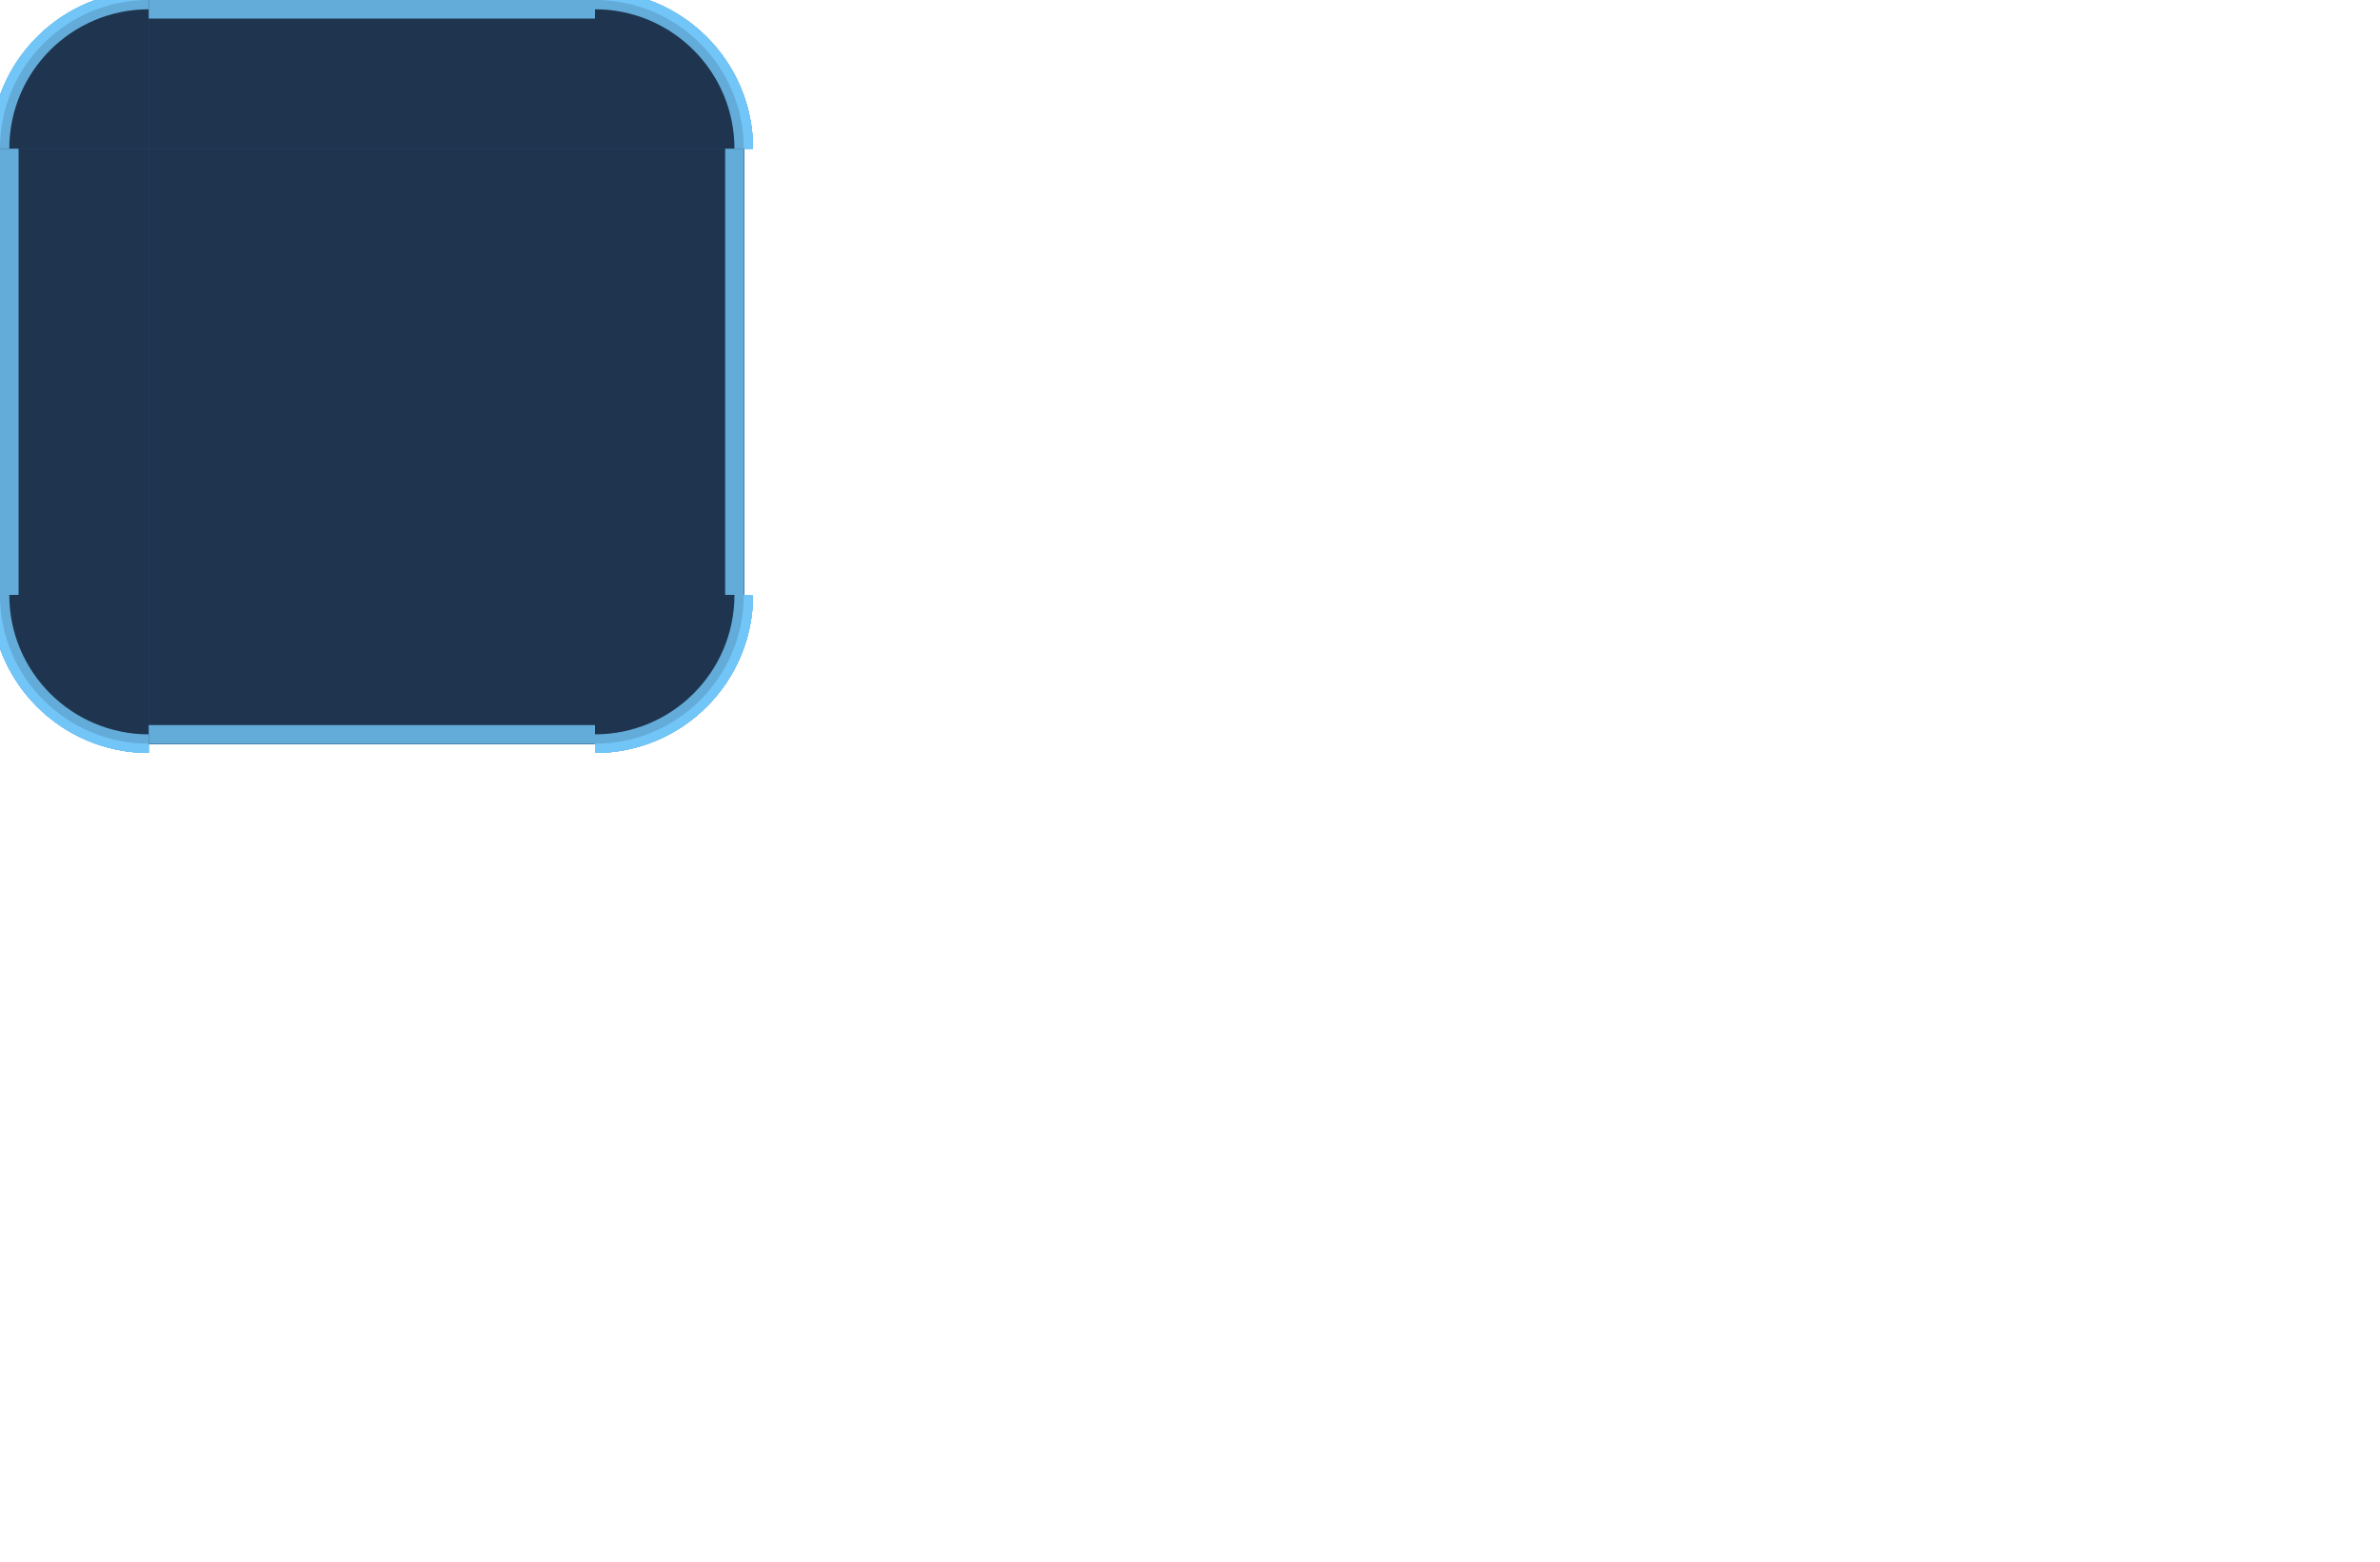
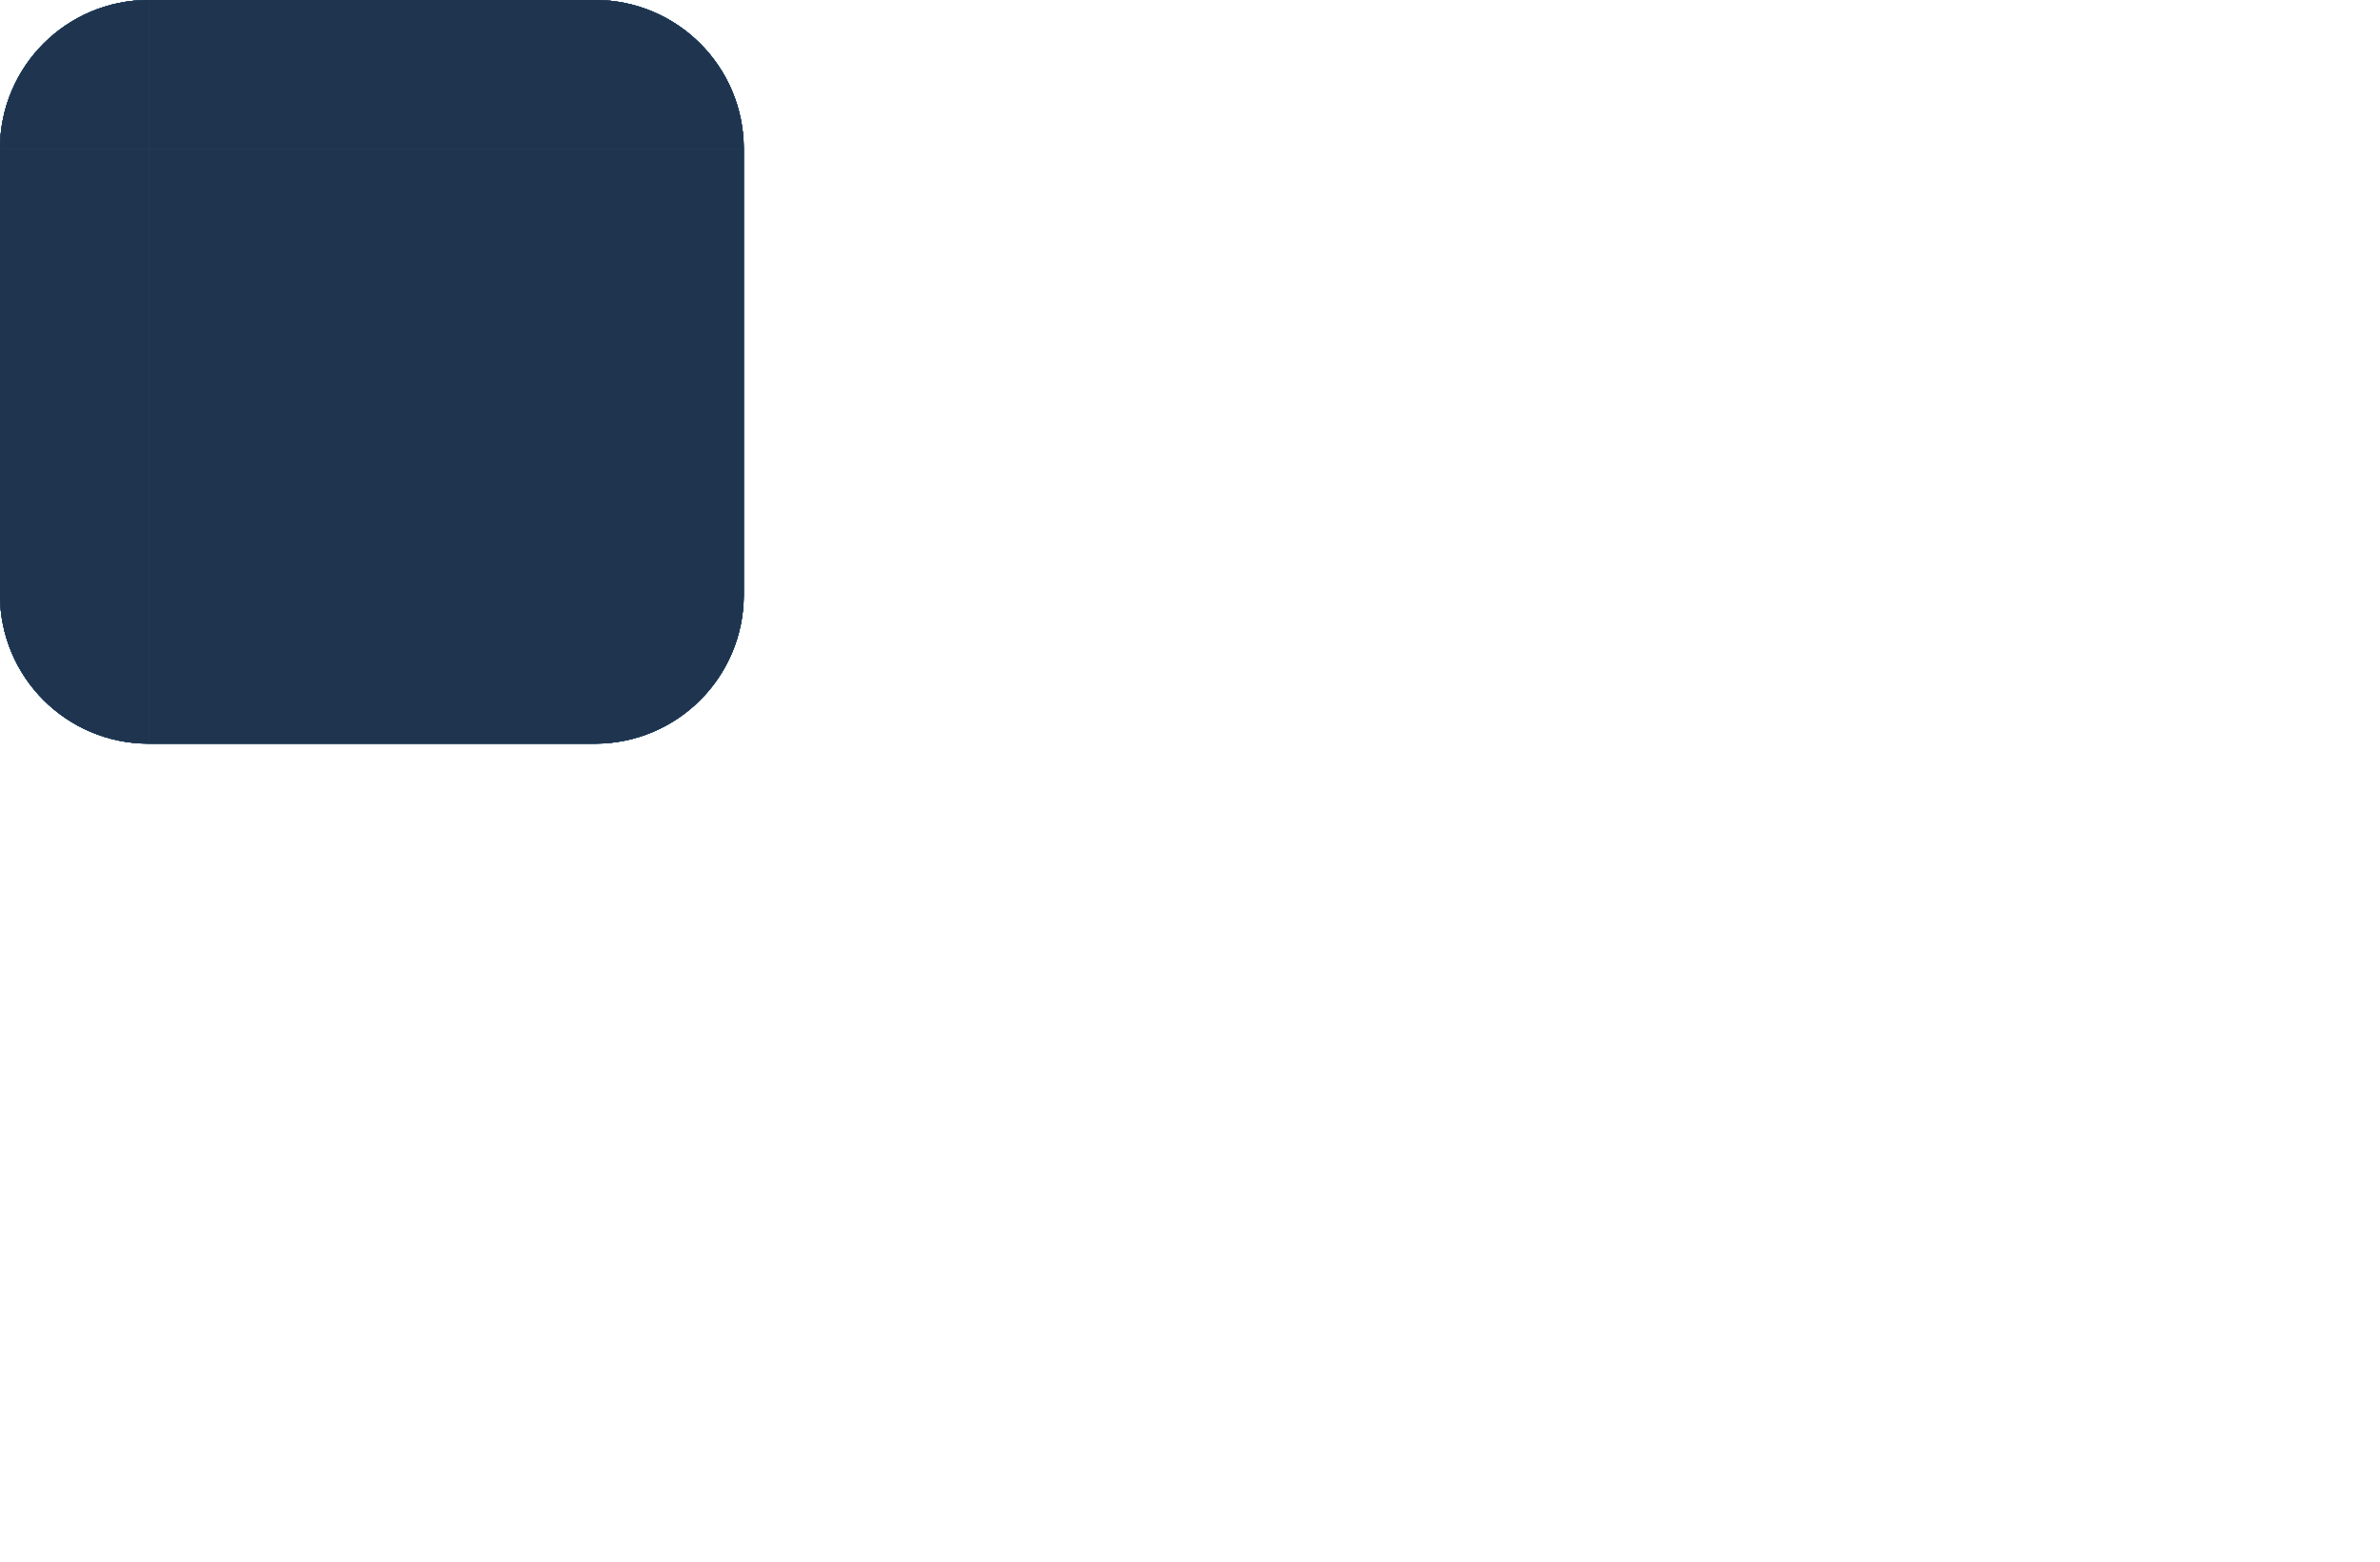
<svg xmlns="http://www.w3.org/2000/svg" width="128" height="84" viewBox="0 0 128 84">
  <g id="normal-topleft">
    <path d="M8 0 L8 8 L0 8 A8 8 0 0 1 8 0 Z" fill="#29425F" />
-     <path d="M0 8 A8 8 0 0 1 8 0" fill="none" stroke="#6A8BAB" stroke-width="1" stroke-opacity=".8" />
  </g>
  <g id="normal-top">
    <rect x="8" y="0" width="24" height="8" fill="#29425F" />
-     <path d="M8 .5 H32" fill="none" stroke="#6A8BAB" stroke-width="1" stroke-opacity=".8" />
  </g>
  <g id="normal-topright">
    <path d="M32 0 A8 8 0 0 1 40 8 L32 8 Z" fill="#29425F" />
-     <path d="M32 0 A8 8 0 0 1 40 8" fill="none" stroke="#6A8BAB" stroke-width="1" stroke-opacity=".8" />
  </g>
  <g id="normal-left">
    <rect x="0" y="8" width="8" height="24" fill="#29425F" />
-     <path d="M.5 8 V32" fill="none" stroke="#6A8BAB" stroke-width="1" stroke-opacity=".8" />
  </g>
  <g id="normal-center">
    <rect x="8" y="8" width="24" height="24" fill="#29425F" />
  </g>
  <g id="normal-right">
    <rect x="32" y="8" width="8" height="24" fill="#29425F" />
-     <path d="M39.5 8 V32" fill="none" stroke="#6A8BAB" stroke-width="1" stroke-opacity=".8" />
  </g>
  <g id="normal-bottomleft">
    <path d="M0 32 L8 32 L8 40 A8 8 0 0 1 0 32 Z" fill="#29425F" />
-     <path d="M8 40 A8 8 0 0 1 0 32" fill="none" stroke="#6A8BAB" stroke-width="1" stroke-opacity=".8" />
  </g>
  <g id="normal-bottom">
    <rect x="8" y="32" width="24" height="8" fill="#29425F" />
-     <path d="M8 39.5 H32" fill="none" stroke="#6A8BAB" stroke-width="1" stroke-opacity=".8" />
  </g>
  <g id="normal-bottomright">
    <path d="M32 32 H40 A8 8 0 0 1 32 40 Z" fill="#29425F" />
-     <path d="M40 32 A8 8 0 0 1 32 40" fill="none" stroke="#6A8BAB" stroke-width="1" stroke-opacity=".8" />
  </g>
  <g id="hover-topleft">
    <path d="M8 0 L8 8 L0 8 A8 8 0 0 1 8 0 Z" fill="#31587B" />
-     <path d="M0 8 A8 8 0 0 1 8 0" fill="none" stroke="#75B7E4" stroke-width="1" stroke-opacity=".8" />
  </g>
  <g id="hover-top">
    <rect x="8" y="0" width="24" height="8" fill="#31587B" />
-     <path d="M8 .5 H32" fill="none" stroke="#75B7E4" stroke-width="1" stroke-opacity=".8" />
  </g>
  <g id="hover-topright">
    <path d="M32 0 A8 8 0 0 1 40 8 L32 8 Z" fill="#31587B" />
-     <path d="M32 0 A8 8 0 0 1 40 8" fill="none" stroke="#75B7E4" stroke-width="1" stroke-opacity=".8" />
  </g>
  <g id="hover-left">
    <rect x="0" y="8" width="8" height="24" fill="#31587B" />
-     <path d="M.5 8 V32" fill="none" stroke="#75B7E4" stroke-width="1" stroke-opacity=".8" />
  </g>
  <g id="hover-center">
    <rect x="8" y="8" width="24" height="24" fill="#31587B" />
  </g>
  <g id="hover-right">
    <rect x="32" y="8" width="8" height="24" fill="#31587B" />
-     <path d="M39.5 8 V32" fill="none" stroke="#75B7E4" stroke-width="1" stroke-opacity=".8" />
  </g>
  <g id="hover-bottomleft">
    <path d="M0 32 L8 32 L8 40 A8 8 0 0 1 0 32 Z" fill="#31587B" />
-     <path d="M8 40 A8 8 0 0 1 0 32" fill="none" stroke="#75B7E4" stroke-width="1" stroke-opacity=".8" />
  </g>
  <g id="hover-bottom">
    <rect x="8" y="32" width="24" height="8" fill="#31587B" />
-     <path d="M8 39.5 H32" fill="none" stroke="#75B7E4" stroke-width="1" stroke-opacity=".8" />
  </g>
  <g id="hover-bottomright">
    <path d="M32 32 H40 A8 8 0 0 1 32 40 Z" fill="#31587B" />
-     <path d="M40 32 A8 8 0 0 1 32 40" fill="none" stroke="#75B7E4" stroke-width="1" stroke-opacity=".8" />
  </g>
  <g id="pressed-topleft">
    <path d="M8 0 L8 8 L0 8 A8 8 0 0 1 8 0 Z" fill="#214E73" />
-     <path d="M0 8 A8 8 0 0 1 8 0" fill="none" stroke="#64B9EF" stroke-width="1" stroke-opacity=".8" />
  </g>
  <g id="pressed-top">
    <rect x="8" y="0" width="24" height="8" fill="#214E73" />
-     <path d="M8 .5 H32" fill="none" stroke="#64B9EF" stroke-width="1" stroke-opacity=".8" />
  </g>
  <g id="pressed-topright">
    <path d="M32 0 A8 8 0 0 1 40 8 L32 8 Z" fill="#214E73" />
-     <path d="M32 0 A8 8 0 0 1 40 8" fill="none" stroke="#64B9EF" stroke-width="1" stroke-opacity=".8" />
  </g>
  <g id="pressed-left">
    <rect x="0" y="8" width="8" height="24" fill="#214E73" />
-     <path d="M.5 8 V32" fill="none" stroke="#64B9EF" stroke-width="1" stroke-opacity=".8" />
  </g>
  <g id="pressed-center">
    <rect x="8" y="8" width="24" height="24" fill="#214E73" />
  </g>
  <g id="pressed-right">
    <rect x="32" y="8" width="8" height="24" fill="#214E73" />
-     <path d="M39.5 8 V32" fill="none" stroke="#64B9EF" stroke-width="1" stroke-opacity=".8" />
  </g>
  <g id="pressed-bottomleft">
    <path d="M0 32 L8 32 L8 40 A8 8 0 0 1 0 32 Z" fill="#214E73" />
-     <path d="M8 40 A8 8 0 0 1 0 32" fill="none" stroke="#64B9EF" stroke-width="1" stroke-opacity=".8" />
  </g>
  <g id="pressed-bottom">
    <rect x="8" y="32" width="24" height="8" fill="#214E73" />
-     <path d="M8 39.5 H32" fill="none" stroke="#64B9EF" stroke-width="1" stroke-opacity=".8" />
  </g>
  <g id="pressed-bottomright">
    <path d="M32 32 H40 A8 8 0 0 1 32 40 Z" fill="#214E73" />
-     <path d="M40 32 A8 8 0 0 1 32 40" fill="none" stroke="#64B9EF" stroke-width="1" stroke-opacity=".8" />
  </g>
  <g id="focus-topleft">
    <path d="M8 0 L8 8 L0 8 A8 8 0 0 1 8 0 Z" fill="#1F354F" />
-     <path d="M0 8 A8 8 0 0 1 8 0" fill="none" stroke="#75C8FA" stroke-width="1" stroke-opacity=".8" />
  </g>
  <g id="focus-top">
    <rect x="8" y="0" width="24" height="8" fill="#1F354F" />
-     <path d="M8 .5 H32" fill="none" stroke="#75C8FA" stroke-width="1" stroke-opacity=".8" />
  </g>
  <g id="focus-topright">
    <path d="M32 0 A8 8 0 0 1 40 8 L32 8 Z" fill="#1F354F" />
-     <path d="M32 0 A8 8 0 0 1 40 8" fill="none" stroke="#75C8FA" stroke-width="1" stroke-opacity=".8" />
  </g>
  <g id="focus-left">
    <rect x="0" y="8" width="8" height="24" fill="#1F354F" />
-     <path d="M.5 8 V32" fill="none" stroke="#75C8FA" stroke-width="1" stroke-opacity=".8" />
  </g>
  <g id="focus-center">
    <rect x="8" y="8" width="24" height="24" fill="#1F354F" />
  </g>
  <g id="focus-right">
    <rect x="32" y="8" width="8" height="24" fill="#1F354F" />
-     <path d="M39.5 8 V32" fill="none" stroke="#75C8FA" stroke-width="1" stroke-opacity=".8" />
  </g>
  <g id="focus-bottomleft">
    <path d="M0 32 L8 32 L8 40 A8 8 0 0 1 0 32 Z" fill="#1F354F" />
-     <path d="M8 40 A8 8 0 0 1 0 32" fill="none" stroke="#75C8FA" stroke-width="1" stroke-opacity=".8" />
  </g>
  <g id="focus-bottom">
    <rect x="8" y="32" width="24" height="8" fill="#1F354F" />
-     <path d="M8 39.5 H32" fill="none" stroke="#75C8FA" stroke-width="1" stroke-opacity=".8" />
  </g>
  <g id="focus-bottomright">
    <path d="M32 32 H40 A8 8 0 0 1 32 40 Z" fill="#1F354F" />
-     <path d="M40 32 A8 8 0 0 1 32 40" fill="none" stroke="#75C8FA" stroke-width="1" stroke-opacity=".8" />
  </g>
  <g id="toolbutton-hover-topleft">
    <path d="M8 0 L8 8 L0 8 A8 8 0 0 1 8 0 Z" fill="#31587B" />
-     <path d="M0 8 A8 8 0 0 1 8 0" fill="none" stroke="#75B7E4" stroke-width="1" stroke-opacity=".8" />
  </g>
  <g id="toolbutton-hover-top">
    <rect x="8" y="0" width="24" height="8" fill="#31587B" />
-     <path d="M8 .5 H32" fill="none" stroke="#75B7E4" stroke-width="1" stroke-opacity=".8" />
  </g>
  <g id="toolbutton-hover-topright">
    <path d="M32 0 A8 8 0 0 1 40 8 L32 8 Z" fill="#31587B" />
-     <path d="M32 0 A8 8 0 0 1 40 8" fill="none" stroke="#75B7E4" stroke-width="1" stroke-opacity=".8" />
  </g>
  <g id="toolbutton-hover-left">
    <rect x="0" y="8" width="8" height="24" fill="#31587B" />
-     <path d="M.5 8 V32" fill="none" stroke="#75B7E4" stroke-width="1" stroke-opacity=".8" />
  </g>
  <g id="toolbutton-hover-center">
    <rect x="8" y="8" width="24" height="24" fill="#31587B" />
  </g>
  <g id="toolbutton-hover-right">
    <rect x="32" y="8" width="8" height="24" fill="#31587B" />
-     <path d="M39.5 8 V32" fill="none" stroke="#75B7E4" stroke-width="1" stroke-opacity=".8" />
  </g>
  <g id="toolbutton-hover-bottomleft">
    <path d="M0 32 L8 32 L8 40 A8 8 0 0 1 0 32 Z" fill="#31587B" />
-     <path d="M8 40 A8 8 0 0 1 0 32" fill="none" stroke="#75B7E4" stroke-width="1" stroke-opacity=".8" />
  </g>
  <g id="toolbutton-hover-bottom">
    <rect x="8" y="32" width="24" height="8" fill="#31587B" />
-     <path d="M8 39.5 H32" fill="none" stroke="#75B7E4" stroke-width="1" stroke-opacity=".8" />
  </g>
  <g id="toolbutton-hover-bottomright">
    <path d="M32 32 H40 A8 8 0 0 1 32 40 Z" fill="#31587B" />
-     <path d="M40 32 A8 8 0 0 1 32 40" fill="none" stroke="#75B7E4" stroke-width="1" stroke-opacity=".8" />
  </g>
  <g id="toolbutton-pressed-topleft">
    <path d="M8 0 L8 8 L0 8 A8 8 0 0 1 8 0 Z" fill="#214E73" />
-     <path d="M0 8 A8 8 0 0 1 8 0" fill="none" stroke="#64B9EF" stroke-width="1" stroke-opacity=".8" />
  </g>
  <g id="toolbutton-pressed-top">
    <rect x="8" y="0" width="24" height="8" fill="#214E73" />
-     <path d="M8 .5 H32" fill="none" stroke="#64B9EF" stroke-width="1" stroke-opacity=".8" />
  </g>
  <g id="toolbutton-pressed-topright">
    <path d="M32 0 A8 8 0 0 1 40 8 L32 8 Z" fill="#214E73" />
-     <path d="M32 0 A8 8 0 0 1 40 8" fill="none" stroke="#64B9EF" stroke-width="1" stroke-opacity=".8" />
  </g>
  <g id="toolbutton-pressed-left">
    <rect x="0" y="8" width="8" height="24" fill="#214E73" />
-     <path d="M.5 8 V32" fill="none" stroke="#64B9EF" stroke-width="1" stroke-opacity=".8" />
  </g>
  <g id="toolbutton-pressed-center">
    <rect x="8" y="8" width="24" height="24" fill="#214E73" />
  </g>
  <g id="toolbutton-pressed-right">
    <rect x="32" y="8" width="8" height="24" fill="#214E73" />
-     <path d="M39.5 8 V32" fill="none" stroke="#64B9EF" stroke-width="1" stroke-opacity=".8" />
  </g>
  <g id="toolbutton-pressed-bottomleft">
    <path d="M0 32 L8 32 L8 40 A8 8 0 0 1 0 32 Z" fill="#214E73" />
-     <path d="M8 40 A8 8 0 0 1 0 32" fill="none" stroke="#64B9EF" stroke-width="1" stroke-opacity=".8" />
  </g>
  <g id="toolbutton-pressed-bottom">
    <rect x="8" y="32" width="24" height="8" fill="#214E73" />
-     <path d="M8 39.5 H32" fill="none" stroke="#64B9EF" stroke-width="1" stroke-opacity=".8" />
  </g>
  <g id="toolbutton-pressed-bottomright">
    <path d="M32 32 H40 A8 8 0 0 1 32 40 Z" fill="#214E73" />
-     <path d="M40 32 A8 8 0 0 1 32 40" fill="none" stroke="#64B9EF" stroke-width="1" stroke-opacity=".8" />
  </g>
  <g id="toolbutton-focus-topleft">
    <path d="M8 0 L8 8 L0 8 A8 8 0 0 1 8 0 Z" fill="#1F354F" />
-     <path d="M0 8 A8 8 0 0 1 8 0" fill="none" stroke="#75C8FA" stroke-width="1" stroke-opacity=".8" />
  </g>
  <g id="toolbutton-focus-top">
    <rect x="8" y="0" width="24" height="8" fill="#1F354F" />
-     <path d="M8 .5 H32" fill="none" stroke="#75C8FA" stroke-width="1" stroke-opacity=".8" />
  </g>
  <g id="toolbutton-focus-topright">
    <path d="M32 0 A8 8 0 0 1 40 8 L32 8 Z" fill="#1F354F" />
-     <path d="M32 0 A8 8 0 0 1 40 8" fill="none" stroke="#75C8FA" stroke-width="1" stroke-opacity=".8" />
  </g>
  <g id="toolbutton-focus-left">
    <rect x="0" y="8" width="8" height="24" fill="#1F354F" />
-     <path d="M.5 8 V32" fill="none" stroke="#75C8FA" stroke-width="1" stroke-opacity=".8" />
  </g>
  <g id="toolbutton-focus-center">
    <rect x="8" y="8" width="24" height="24" fill="#1F354F" />
  </g>
  <g id="toolbutton-focus-right">
    <rect x="32" y="8" width="8" height="24" fill="#1F354F" />
-     <path d="M39.5 8 V32" fill="none" stroke="#75C8FA" stroke-width="1" stroke-opacity=".8" />
  </g>
  <g id="toolbutton-focus-bottomleft">
    <path d="M0 32 L8 32 L8 40 A8 8 0 0 1 0 32 Z" fill="#1F354F" />
-     <path d="M8 40 A8 8 0 0 1 0 32" fill="none" stroke="#75C8FA" stroke-width="1" stroke-opacity=".8" />
  </g>
  <g id="toolbutton-focus-bottom">
    <rect x="8" y="32" width="24" height="8" fill="#1F354F" />
-     <path d="M8 39.5 H32" fill="none" stroke="#75C8FA" stroke-width="1" stroke-opacity=".8" />
  </g>
  <g id="toolbutton-focus-bottomright">
    <path d="M32 32 H40 A8 8 0 0 1 32 40 Z" fill="#1F354F" />
-     <path d="M40 32 A8 8 0 0 1 32 40" fill="none" stroke="#75C8FA" stroke-width="1" stroke-opacity=".8" />
  </g>
  <rect id="normal-hint-top-margin" x="56" y="0" width="2" height="5" fill="none" />
  <rect id="normal-hint-bottom-margin" x="60" y="0" width="2" height="5" fill="none" />
  <rect id="normal-hint-left-margin" x="64" y="0" width="5" height="2" fill="none" />
  <rect id="normal-hint-right-margin" x="70" y="0" width="5" height="2" fill="none" />
  <rect id="hover-hint-top-margin" x="56" y="0" width="2" height="5" fill="none" />
  <rect id="hover-hint-bottom-margin" x="60" y="0" width="2" height="5" fill="none" />
  <rect id="hover-hint-left-margin" x="64" y="0" width="5" height="2" fill="none" />
  <rect id="hover-hint-right-margin" x="70" y="0" width="5" height="2" fill="none" />
  <rect id="pressed-hint-top-margin" x="56" y="0" width="2" height="5" fill="none" />
  <rect id="pressed-hint-bottom-margin" x="60" y="0" width="2" height="5" fill="none" />
  <rect id="pressed-hint-left-margin" x="64" y="0" width="5" height="2" fill="none" />
  <rect id="pressed-hint-right-margin" x="70" y="0" width="5" height="2" fill="none" />
  <rect id="focus-hint-top-margin" x="56" y="0" width="2" height="5" fill="none" />
  <rect id="focus-hint-bottom-margin" x="60" y="0" width="2" height="5" fill="none" />
  <rect id="focus-hint-left-margin" x="64" y="0" width="5" height="2" fill="none" />
  <rect id="focus-hint-right-margin" x="70" y="0" width="5" height="2" fill="none" />
  <rect id="toolbutton-hover-hint-top-margin" x="56" y="0" width="2" height="5" fill="none" />
  <rect id="toolbutton-hover-hint-bottom-margin" x="60" y="0" width="2" height="5" fill="none" />
  <rect id="toolbutton-hover-hint-left-margin" x="64" y="0" width="5" height="2" fill="none" />
  <rect id="toolbutton-hover-hint-right-margin" x="70" y="0" width="5" height="2" fill="none" />
  <rect id="toolbutton-pressed-hint-top-margin" x="56" y="0" width="2" height="5" fill="none" />
  <rect id="toolbutton-pressed-hint-bottom-margin" x="60" y="0" width="2" height="5" fill="none" />
  <rect id="toolbutton-pressed-hint-left-margin" x="64" y="0" width="5" height="2" fill="none" />
  <rect id="toolbutton-pressed-hint-right-margin" x="70" y="0" width="5" height="2" fill="none" />
  <rect id="toolbutton-focus-hint-top-margin" x="56" y="0" width="2" height="5" fill="none" />
  <rect id="toolbutton-focus-hint-bottom-margin" x="60" y="0" width="2" height="5" fill="none" />
  <rect id="toolbutton-focus-hint-left-margin" x="64" y="0" width="5" height="2" fill="none" />
  <rect id="toolbutton-focus-hint-right-margin" x="70" y="0" width="5" height="2" fill="none" />
  <rect id="hint-stretch-borders" x="80" y="0" width="1" height="1" fill="none" />
</svg>
